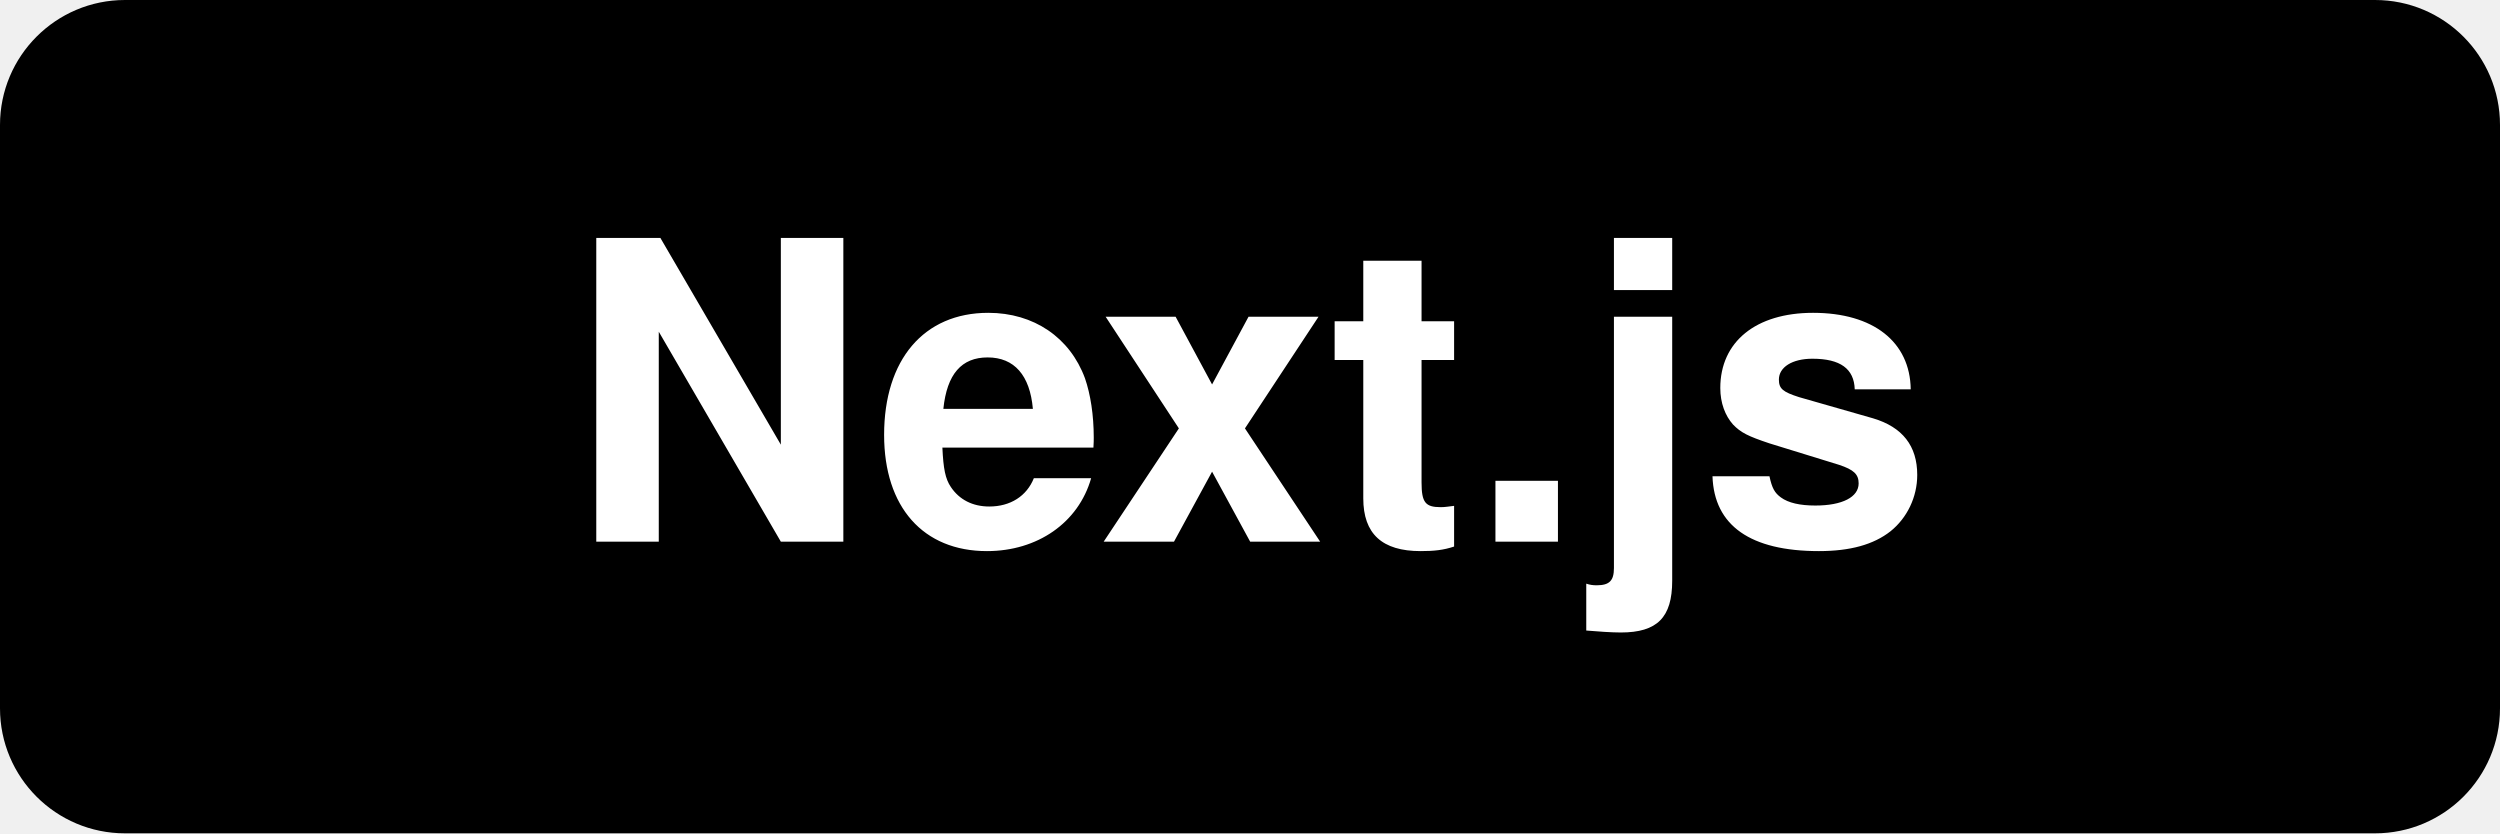
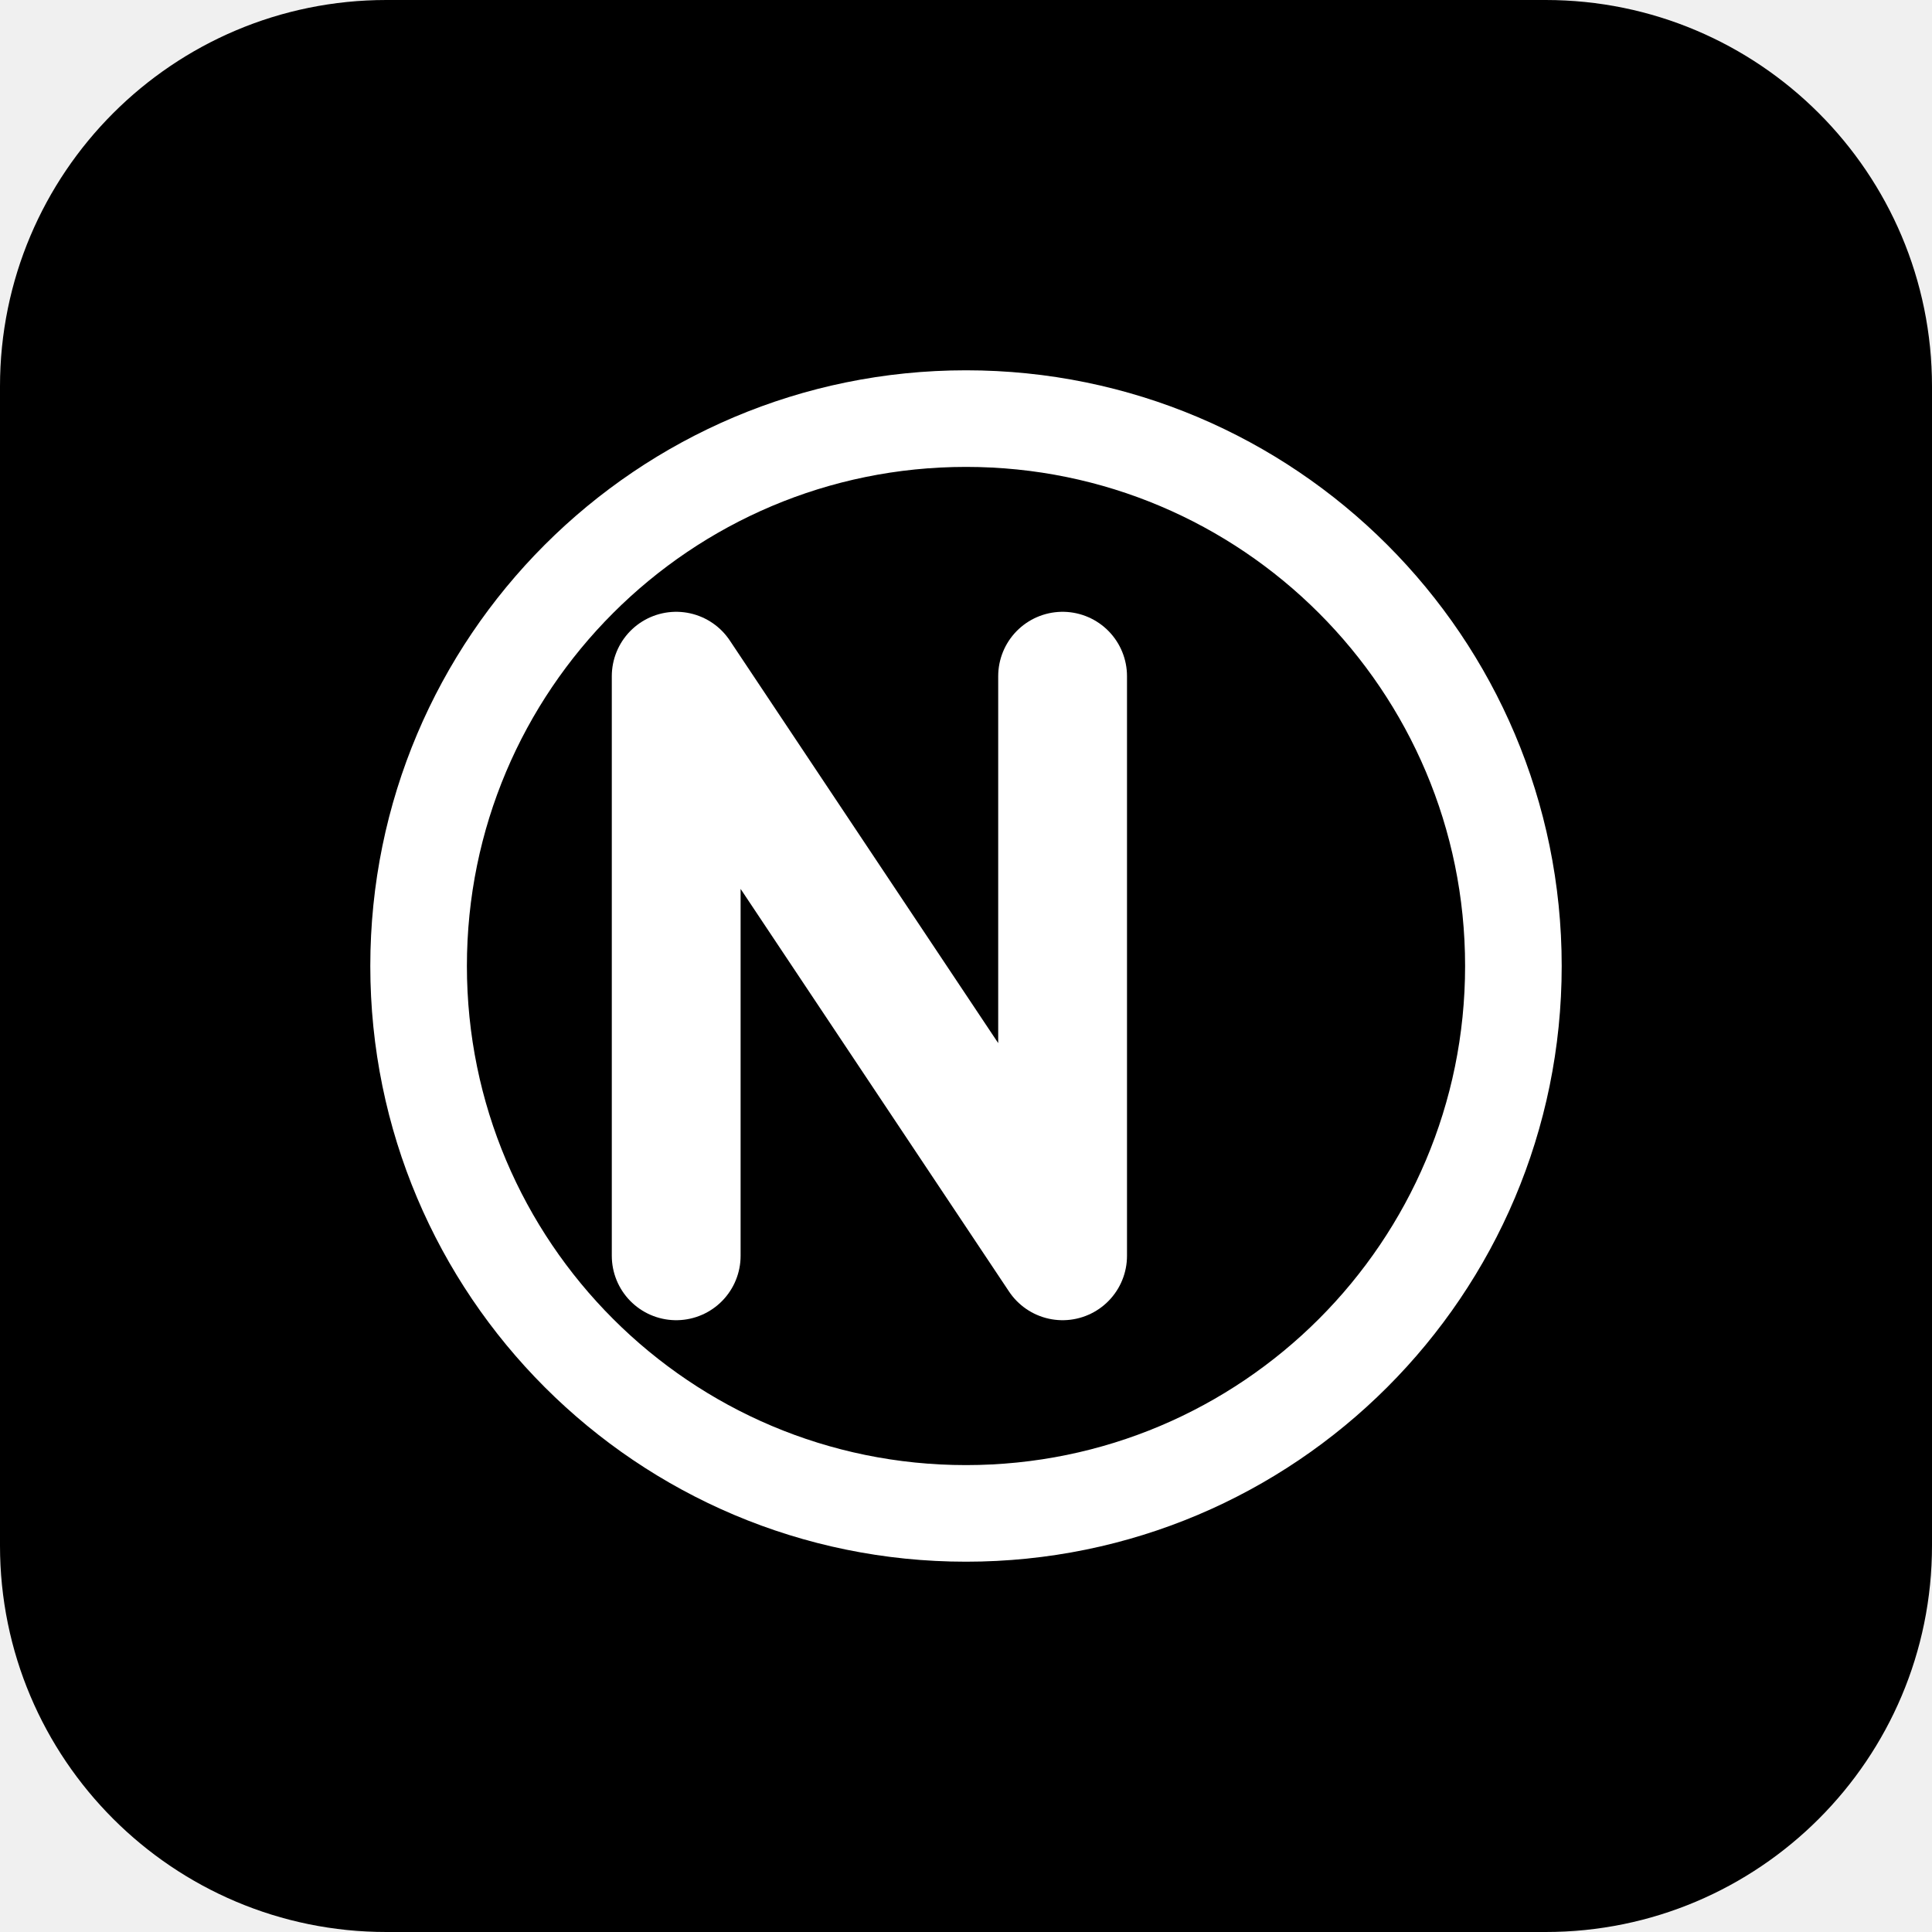
- <svg xmlns="http://www.w3.org/2000/svg" viewBox="0 0 120 40">
-   <rect width="120" height="40" rx="6" fill="#000" />
-   <text x="60" y="26" font-size="20" text-anchor="middle" fill="#fff" font-family="Helvetica, Arial, sans-serif" font-weight="700">Next.js</text>
+ <svg xmlns="http://www.w3.org/2000/svg" viewBox="0 0 120 120">
+   <rect width="120" height="120" rx="24" fill="#000" />
+   <circle cx="60" cy="60" r="34" fill="none" stroke="#fff" stroke-width="6" />
+   <path d="M42 78V42l24 36V42" fill="none" stroke="#fff" stroke-width="8" stroke-linecap="round" stroke-linejoin="round" />
</svg>
